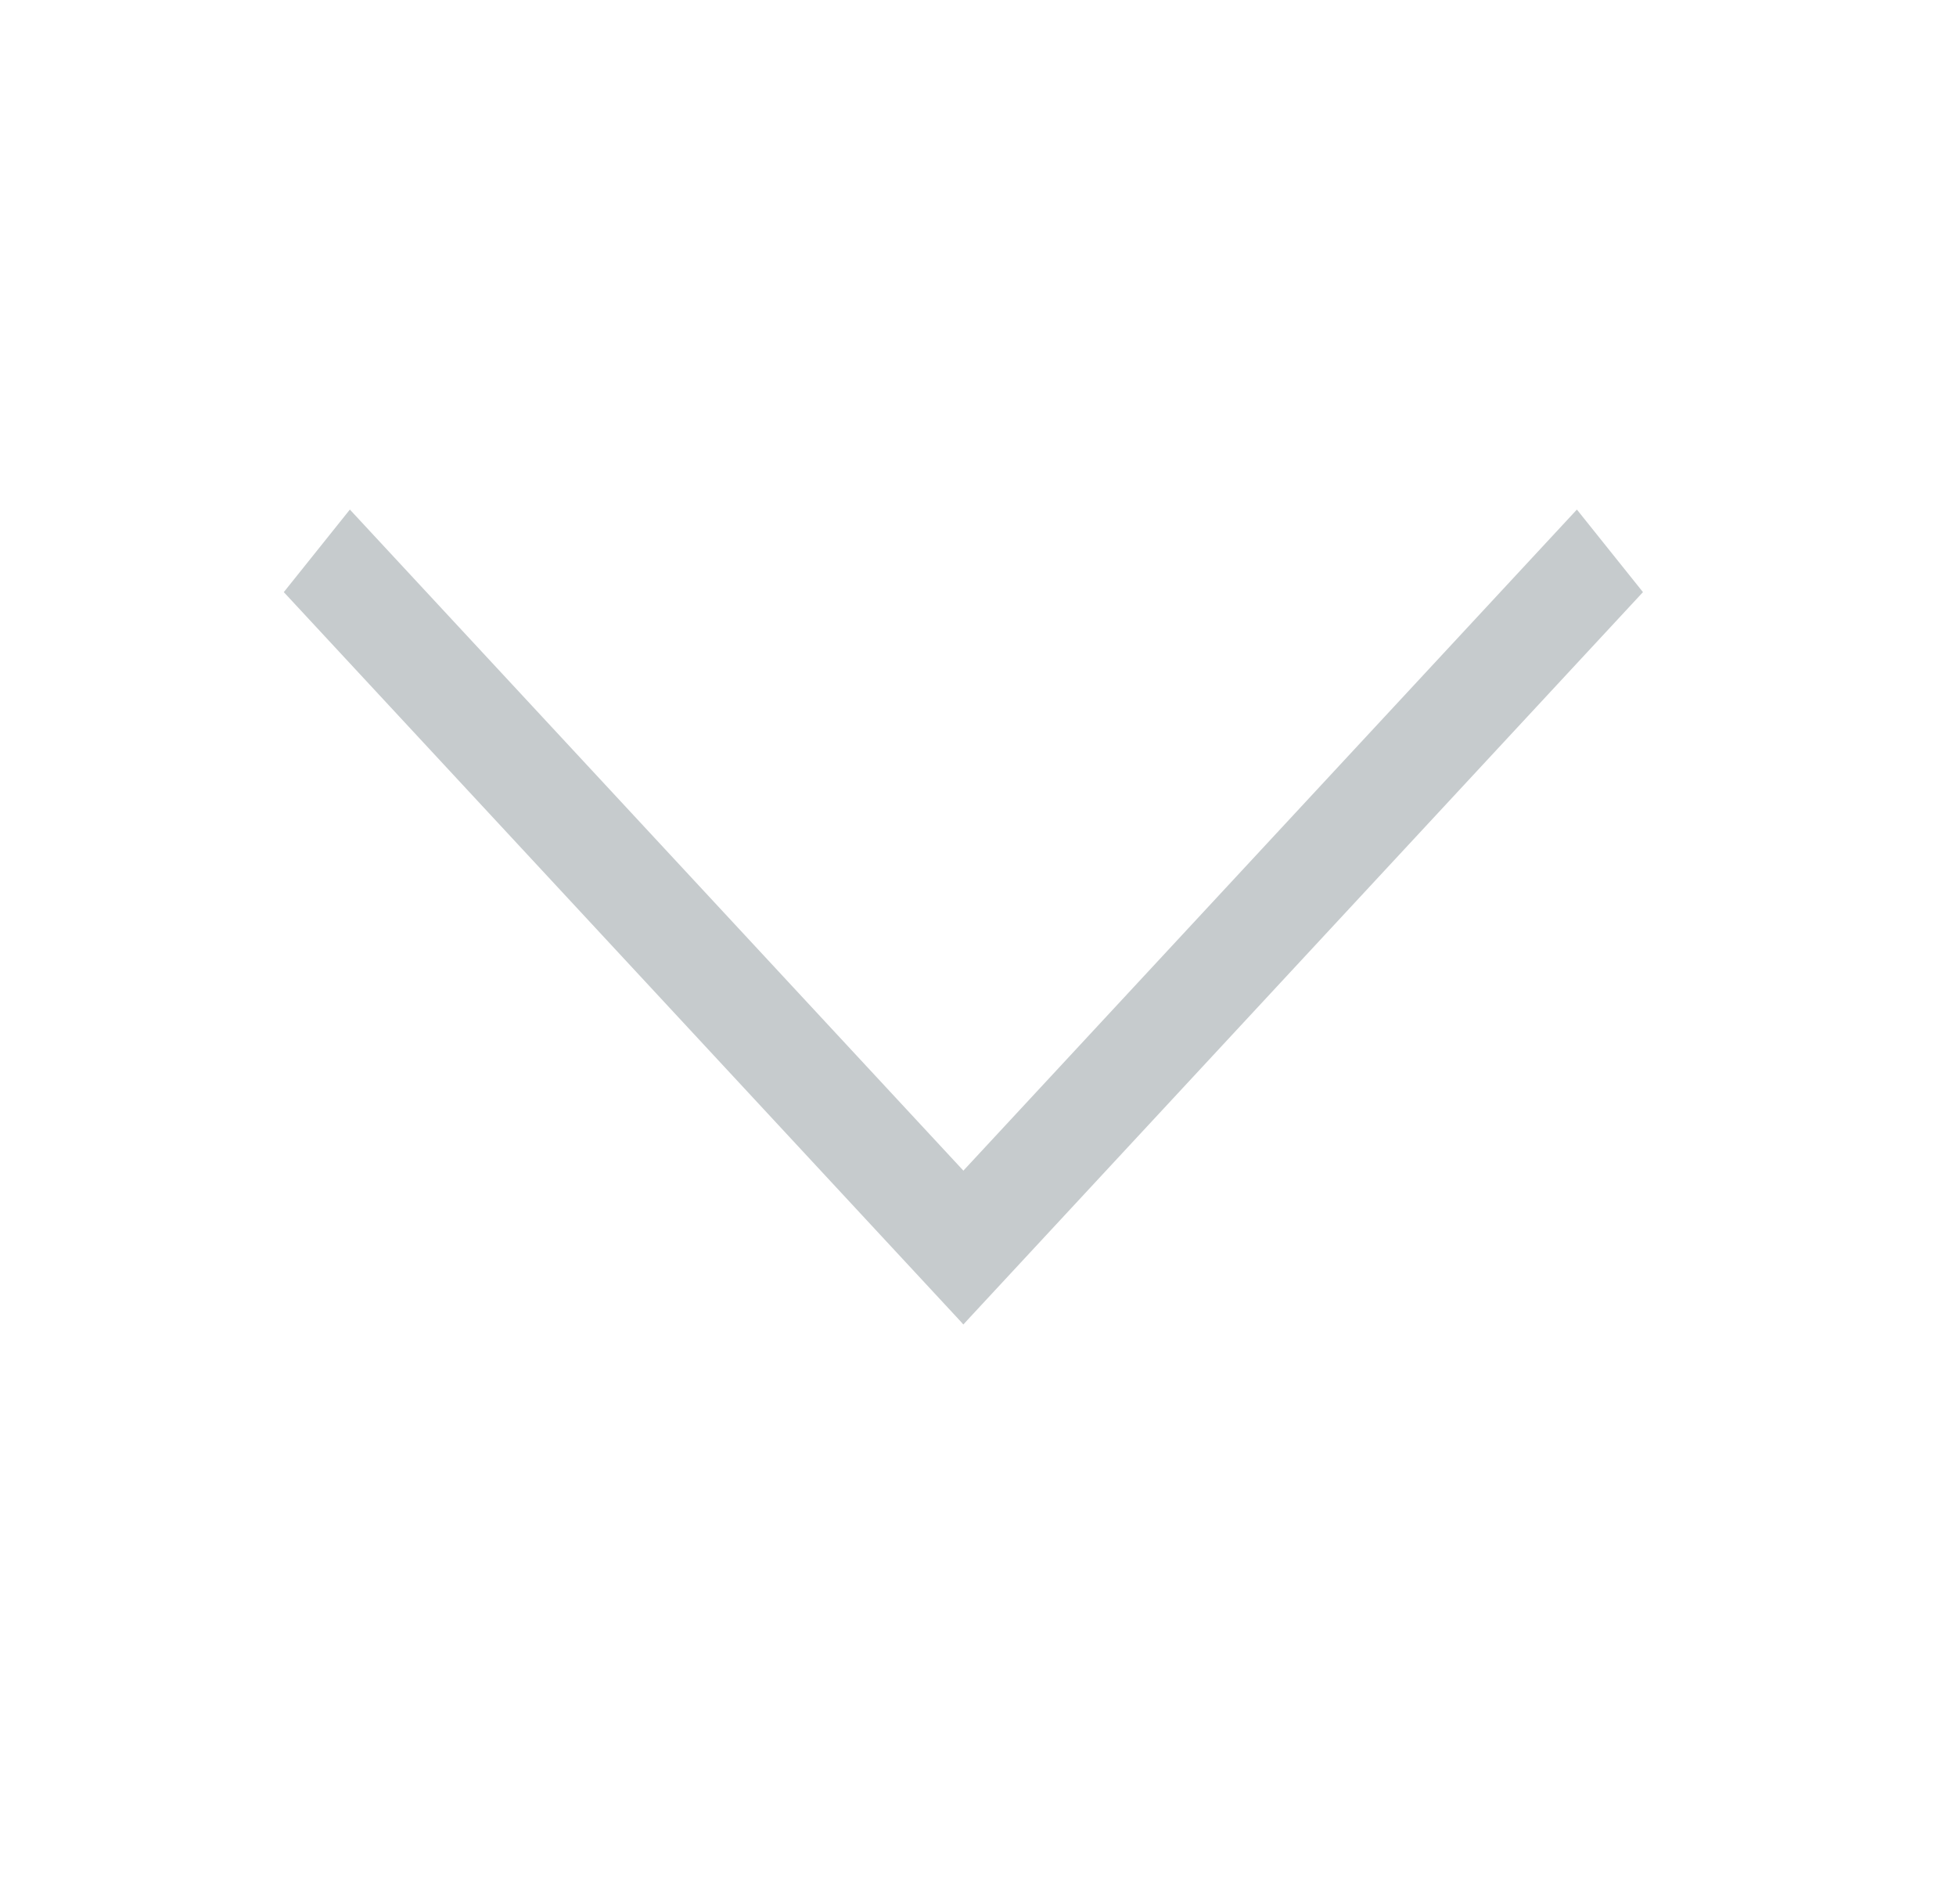
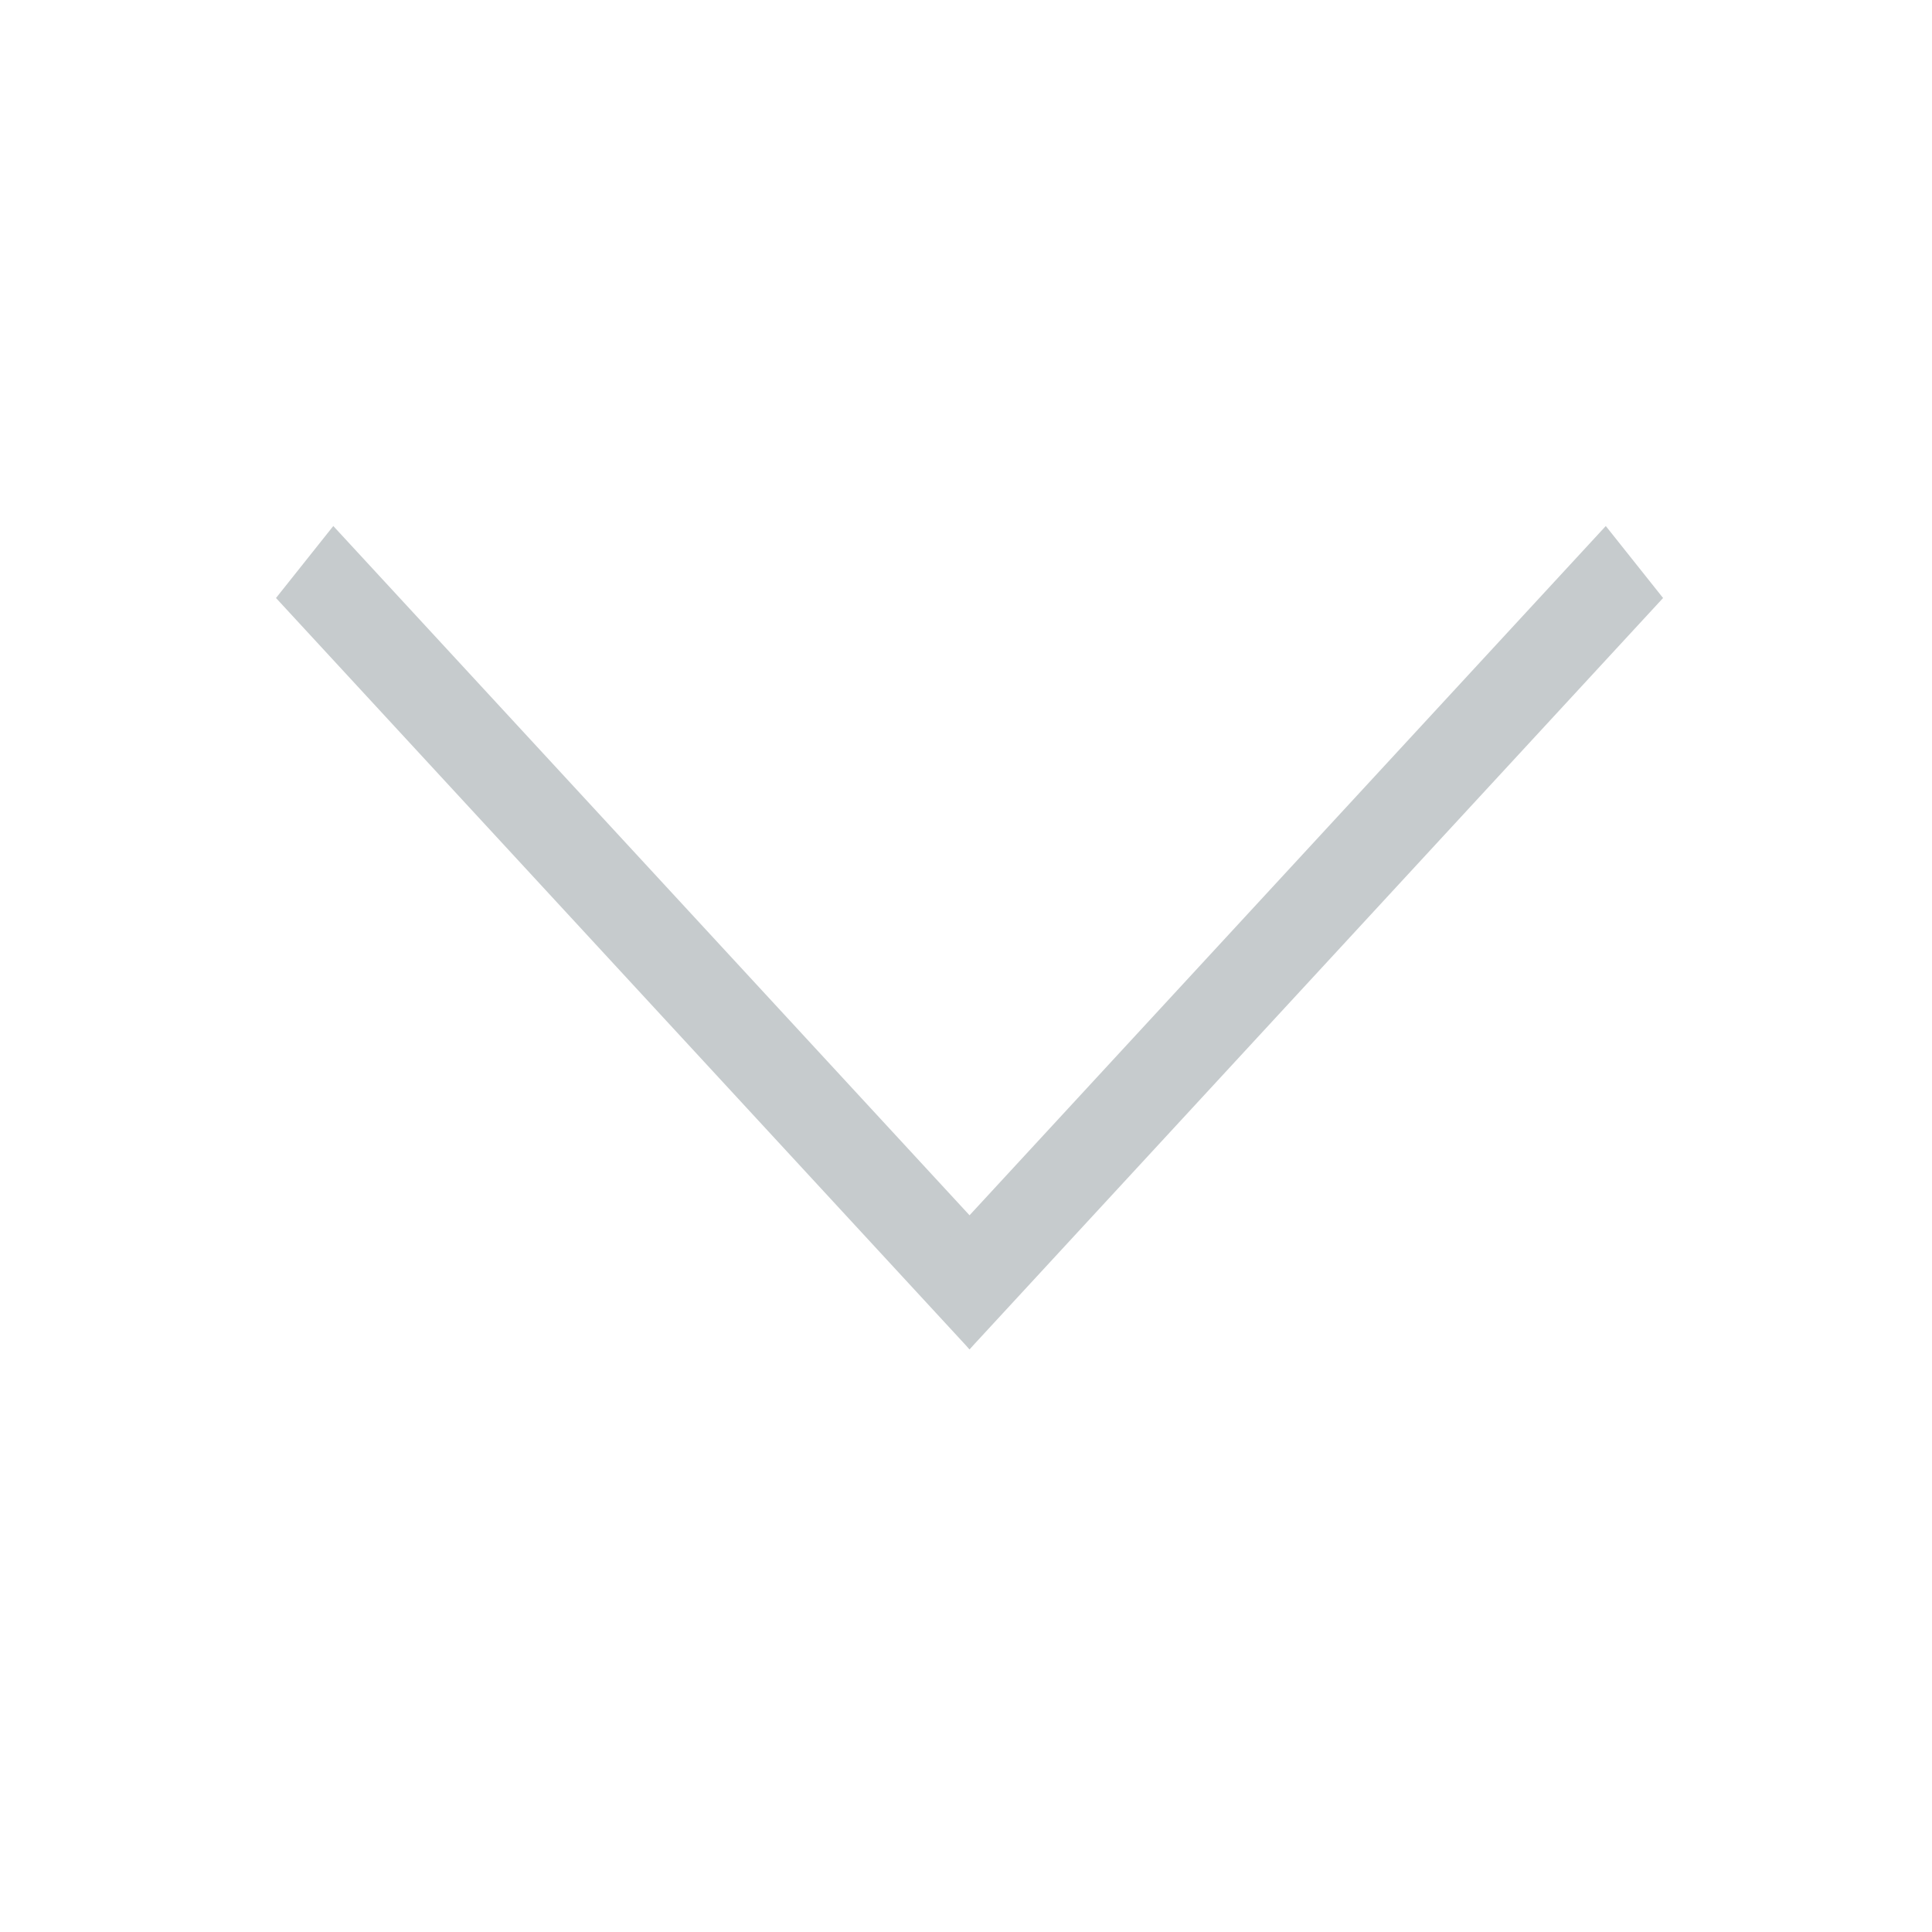
- <svg xmlns="http://www.w3.org/2000/svg" width="37" height="36" viewBox="0 0 37 36" fill="none">
-   <line y1="-1" x2="18.895" y2="-1" transform="matrix(0.680332 0.732904 -0.624883 0.780719 5.36841 11.1983)" stroke="#C6CBCD" stroke-width="2" />
-   <line y1="-1" x2="18.895" y2="-1" transform="matrix(-0.680332 0.732904 0.624883 0.780719 31.0786 11.1983)" stroke="#C6CBCD" stroke-width="2" />
+ <svg xmlns="http://www.w3.org/2000/svg" width="42" height="42" viewBox="0 0 42 42" fill="none">
+   <line y1="-1" x2="22.228" y2="-1" transform="matrix(0.67828 0.734803 -0.622746 0.782424 6 13)" stroke="#C6CBCD" stroke-width="2" />
+   <line y1="-1" x2="22.228" y2="-1" transform="matrix(-0.67828 0.734803 0.622746 0.782424 36.1539 13)" stroke="#C6CBCD" stroke-width="2" />
</svg>
